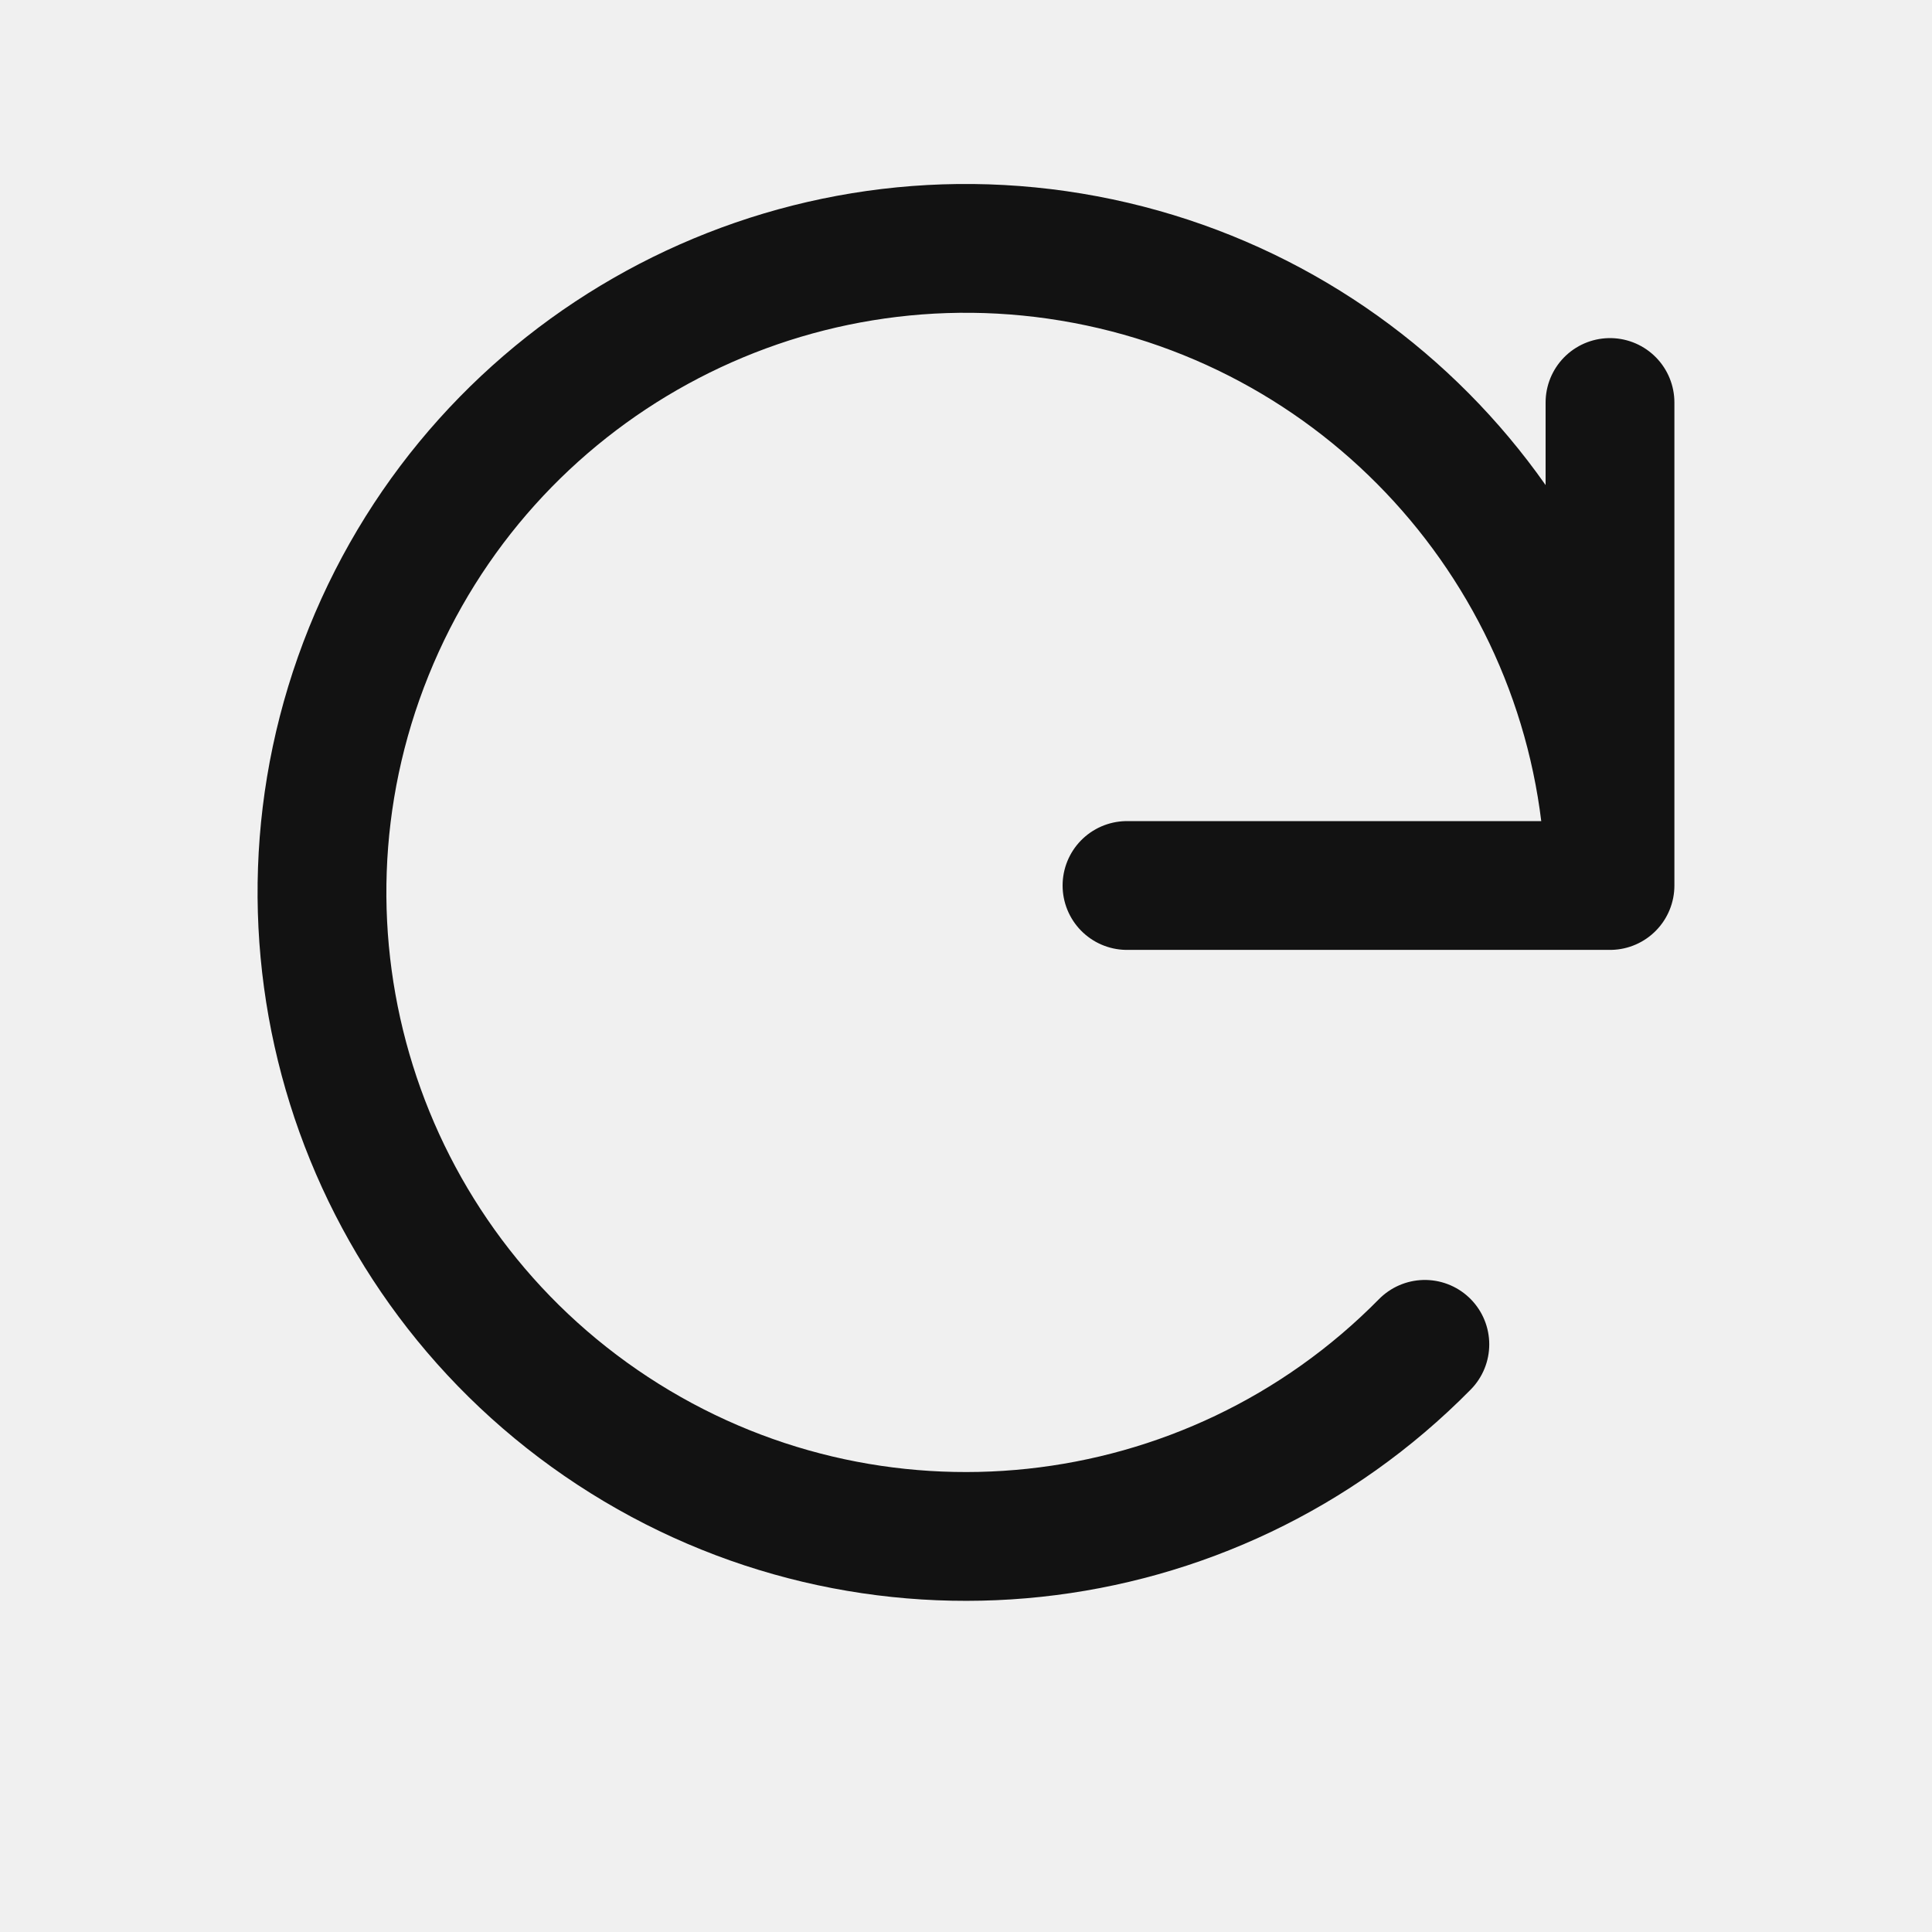
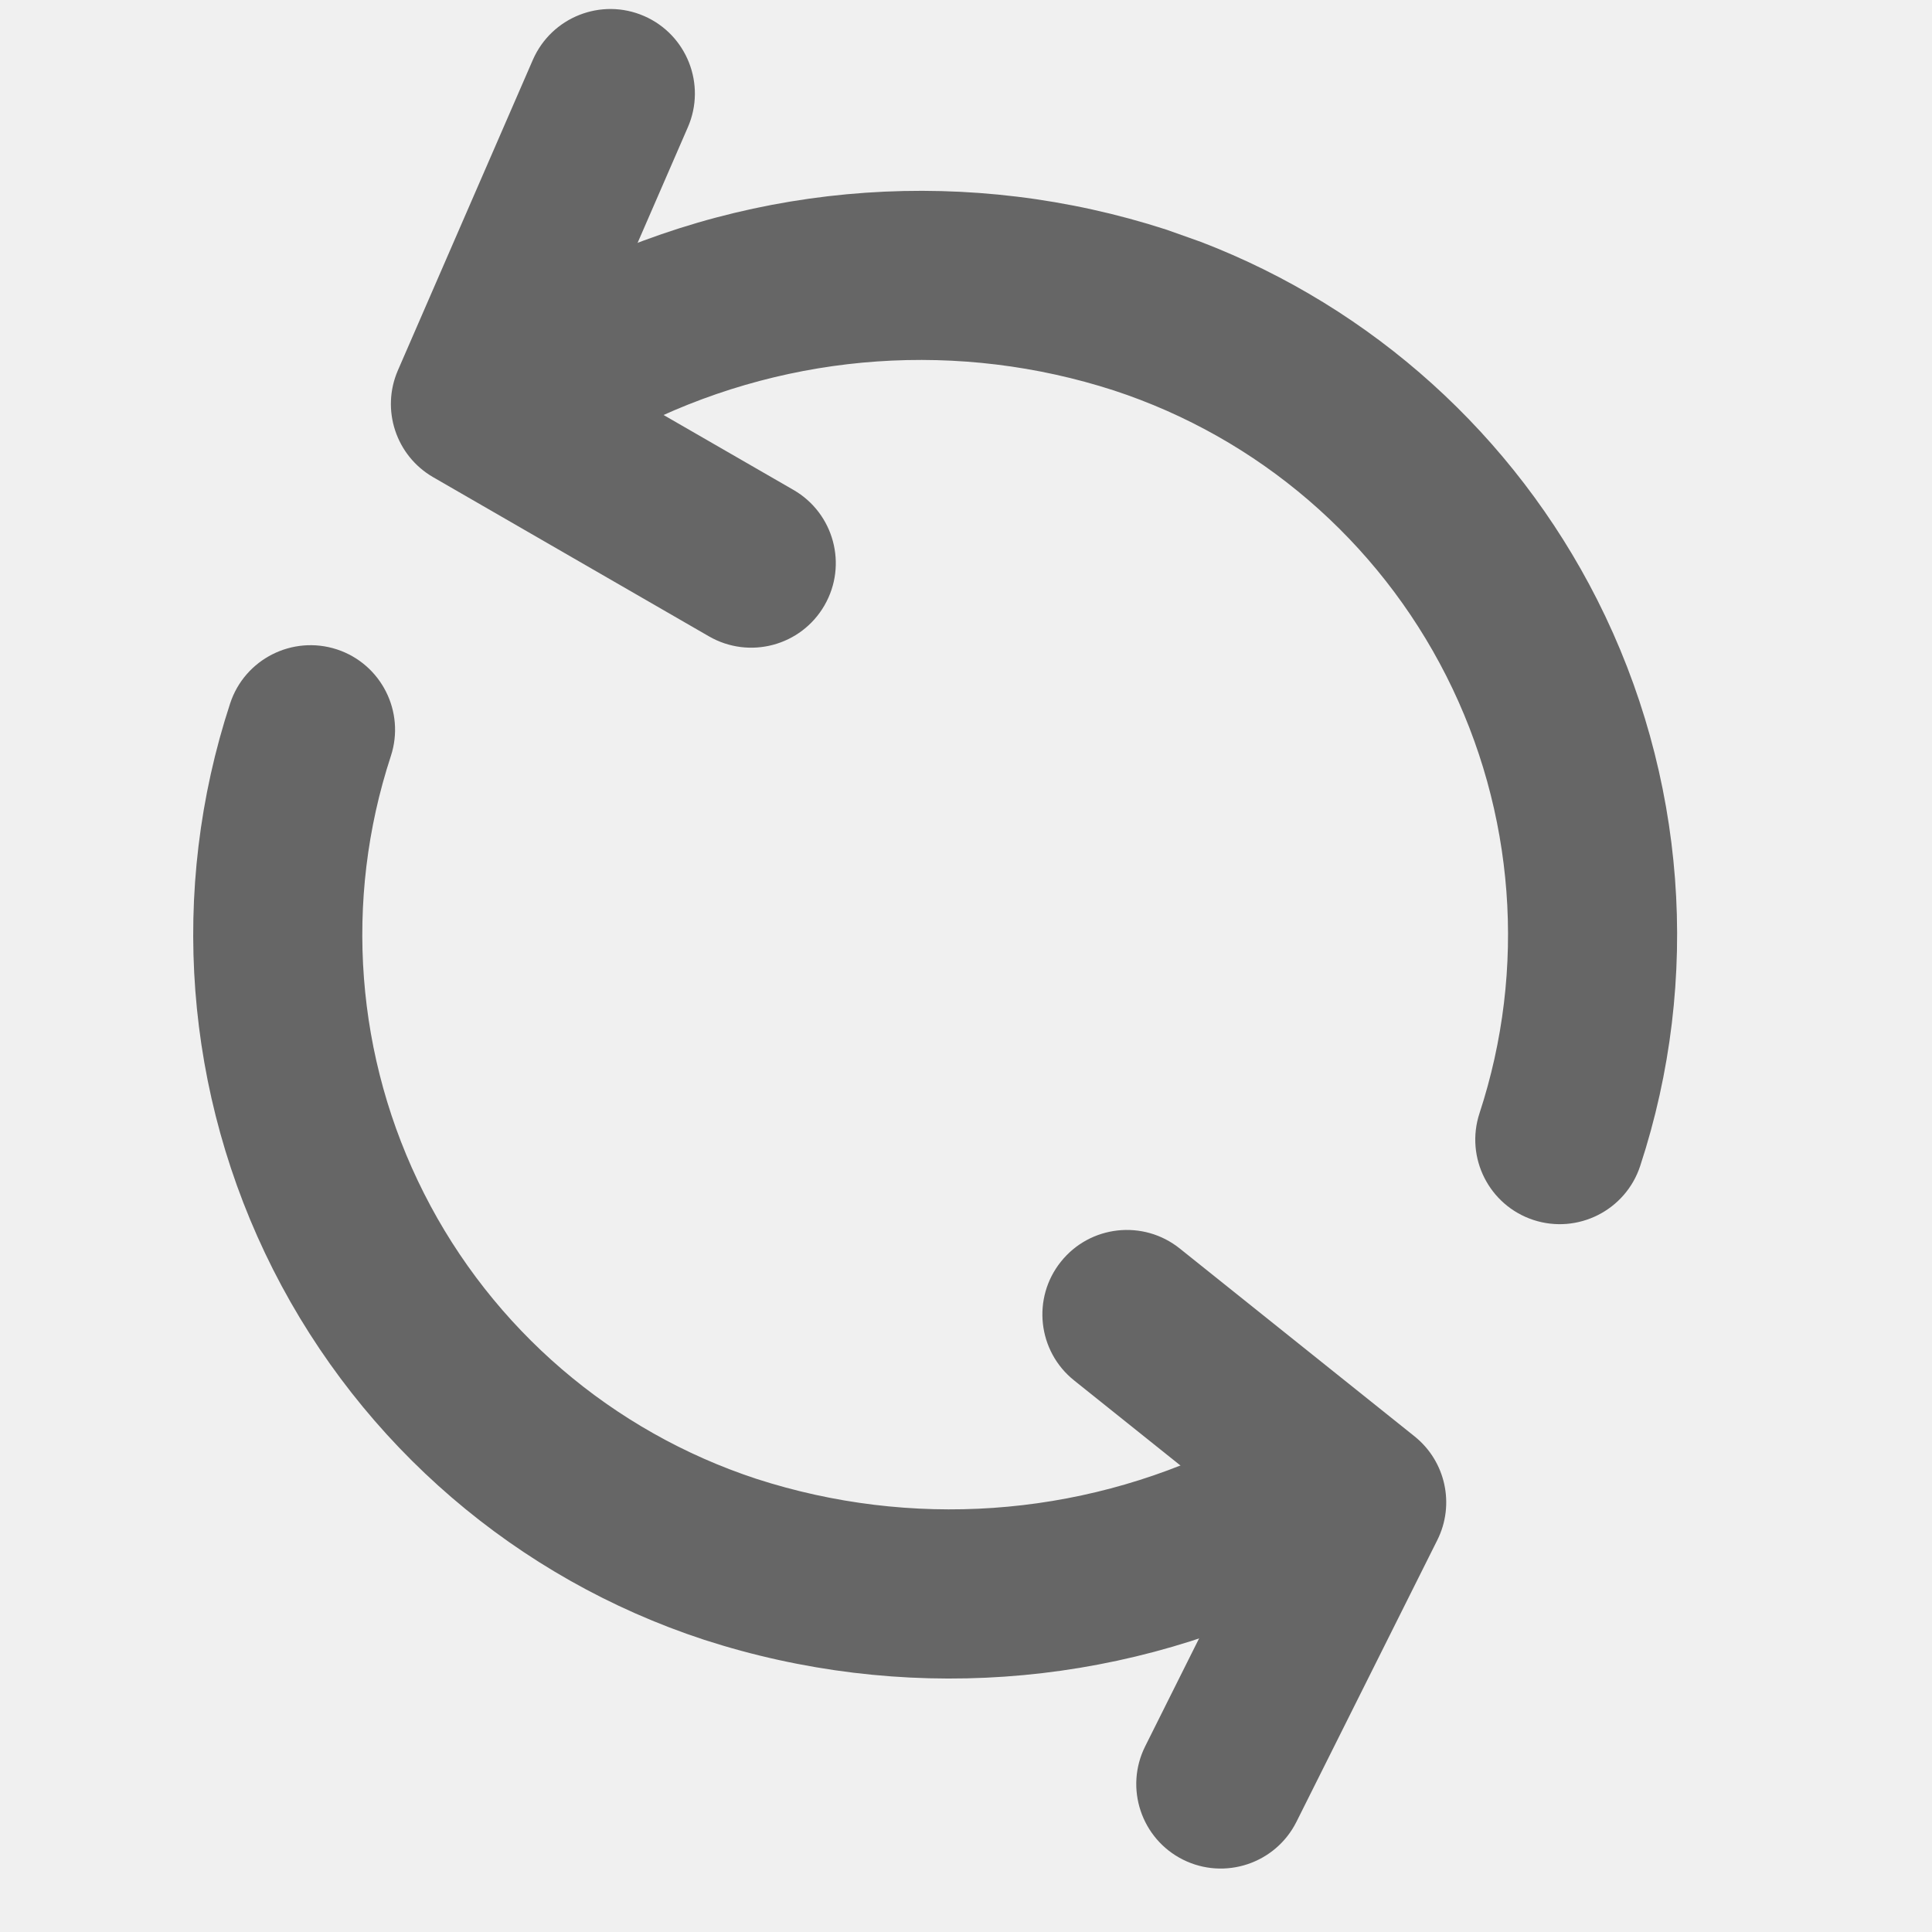
- <svg xmlns="http://www.w3.org/2000/svg" width="24" height="24" viewBox="0 0 24 24" fill="none" stroke="#121212" stroke-width="1.6" stroke-linecap="round" stroke-linejoin="round">
-   <path d="M20 11a8 8 0 1 0-2.3 5.7M20 5v6h-6" />
+ <svg xmlns="http://www.w3.org/2000/svg" width="24" height="24" viewBox="0 0 24 24" fill="none">
+   <g clip-path="url(#clip0_8346_53908)">
+     <path d="M2.859 8.738C3.04 8.187 3.634 7.887 4.185 8.067C4.736 8.248 5.036 8.842 4.855 9.393C4.267 11.186 4.415 13.14 5.267 14.824C6.118 16.508 7.605 17.782 9.397 18.371C11.311 18.99 13.389 18.847 15.199 17.97C15.721 17.717 16.35 17.935 16.603 18.457C16.856 18.978 16.638 19.606 16.116 19.859C13.818 20.974 11.177 21.157 8.747 20.37L8.744 20.369C6.421 19.607 4.497 17.953 3.393 15.772C2.29 13.591 2.097 11.061 2.859 8.738ZM18.379 13.829C18.967 12.036 18.819 10.082 17.967 8.398C17.115 6.714 15.629 5.438 13.836 4.85C11.923 4.231 9.845 4.375 8.035 5.252C7.513 5.505 6.884 5.287 6.631 4.766C6.378 4.244 6.596 3.616 7.118 3.363C9.416 2.248 12.057 2.065 14.487 2.852L14.49 2.853L14.921 3.006C17.05 3.824 18.806 5.405 19.841 7.45C20.944 9.631 21.137 12.161 20.375 14.484C20.194 15.035 19.6 15.335 19.049 15.155C18.498 14.974 18.198 14.38 18.379 13.829Z" fill="#666666" />
+     <path d="M8.807 7.905L5.381 5.928C4.919 5.661 4.73 5.09 4.943 4.6L6.619 0.744C6.851 0.212 7.469 -0.032 8.001 0.199C8.532 0.43 8.776 1.049 8.545 1.58L7.242 4.578L9.857 6.086C10.359 6.376 10.532 7.018 10.242 7.52C9.952 8.023 9.31 8.195 8.807 7.905Z" fill="#666666" />
+     <path d="M13.179 15.673C13.541 15.22 14.202 15.147 14.655 15.509L17.572 17.843C17.958 18.152 18.076 18.689 17.855 19.131L16.105 22.631C15.845 23.15 15.214 23.36 14.695 23.101C14.177 22.841 13.967 22.211 14.226 21.693L15.596 18.951L13.343 17.148C12.89 16.786 12.817 16.125 13.179 15.673Z" fill="#666666" />
+   </g>
+   <defs>
+     <clipPath id="clip0_8346_53908">
+       <rect width="23.333" height="23.333" fill="white" />
+     </clipPath>
+   </defs>
</svg>
